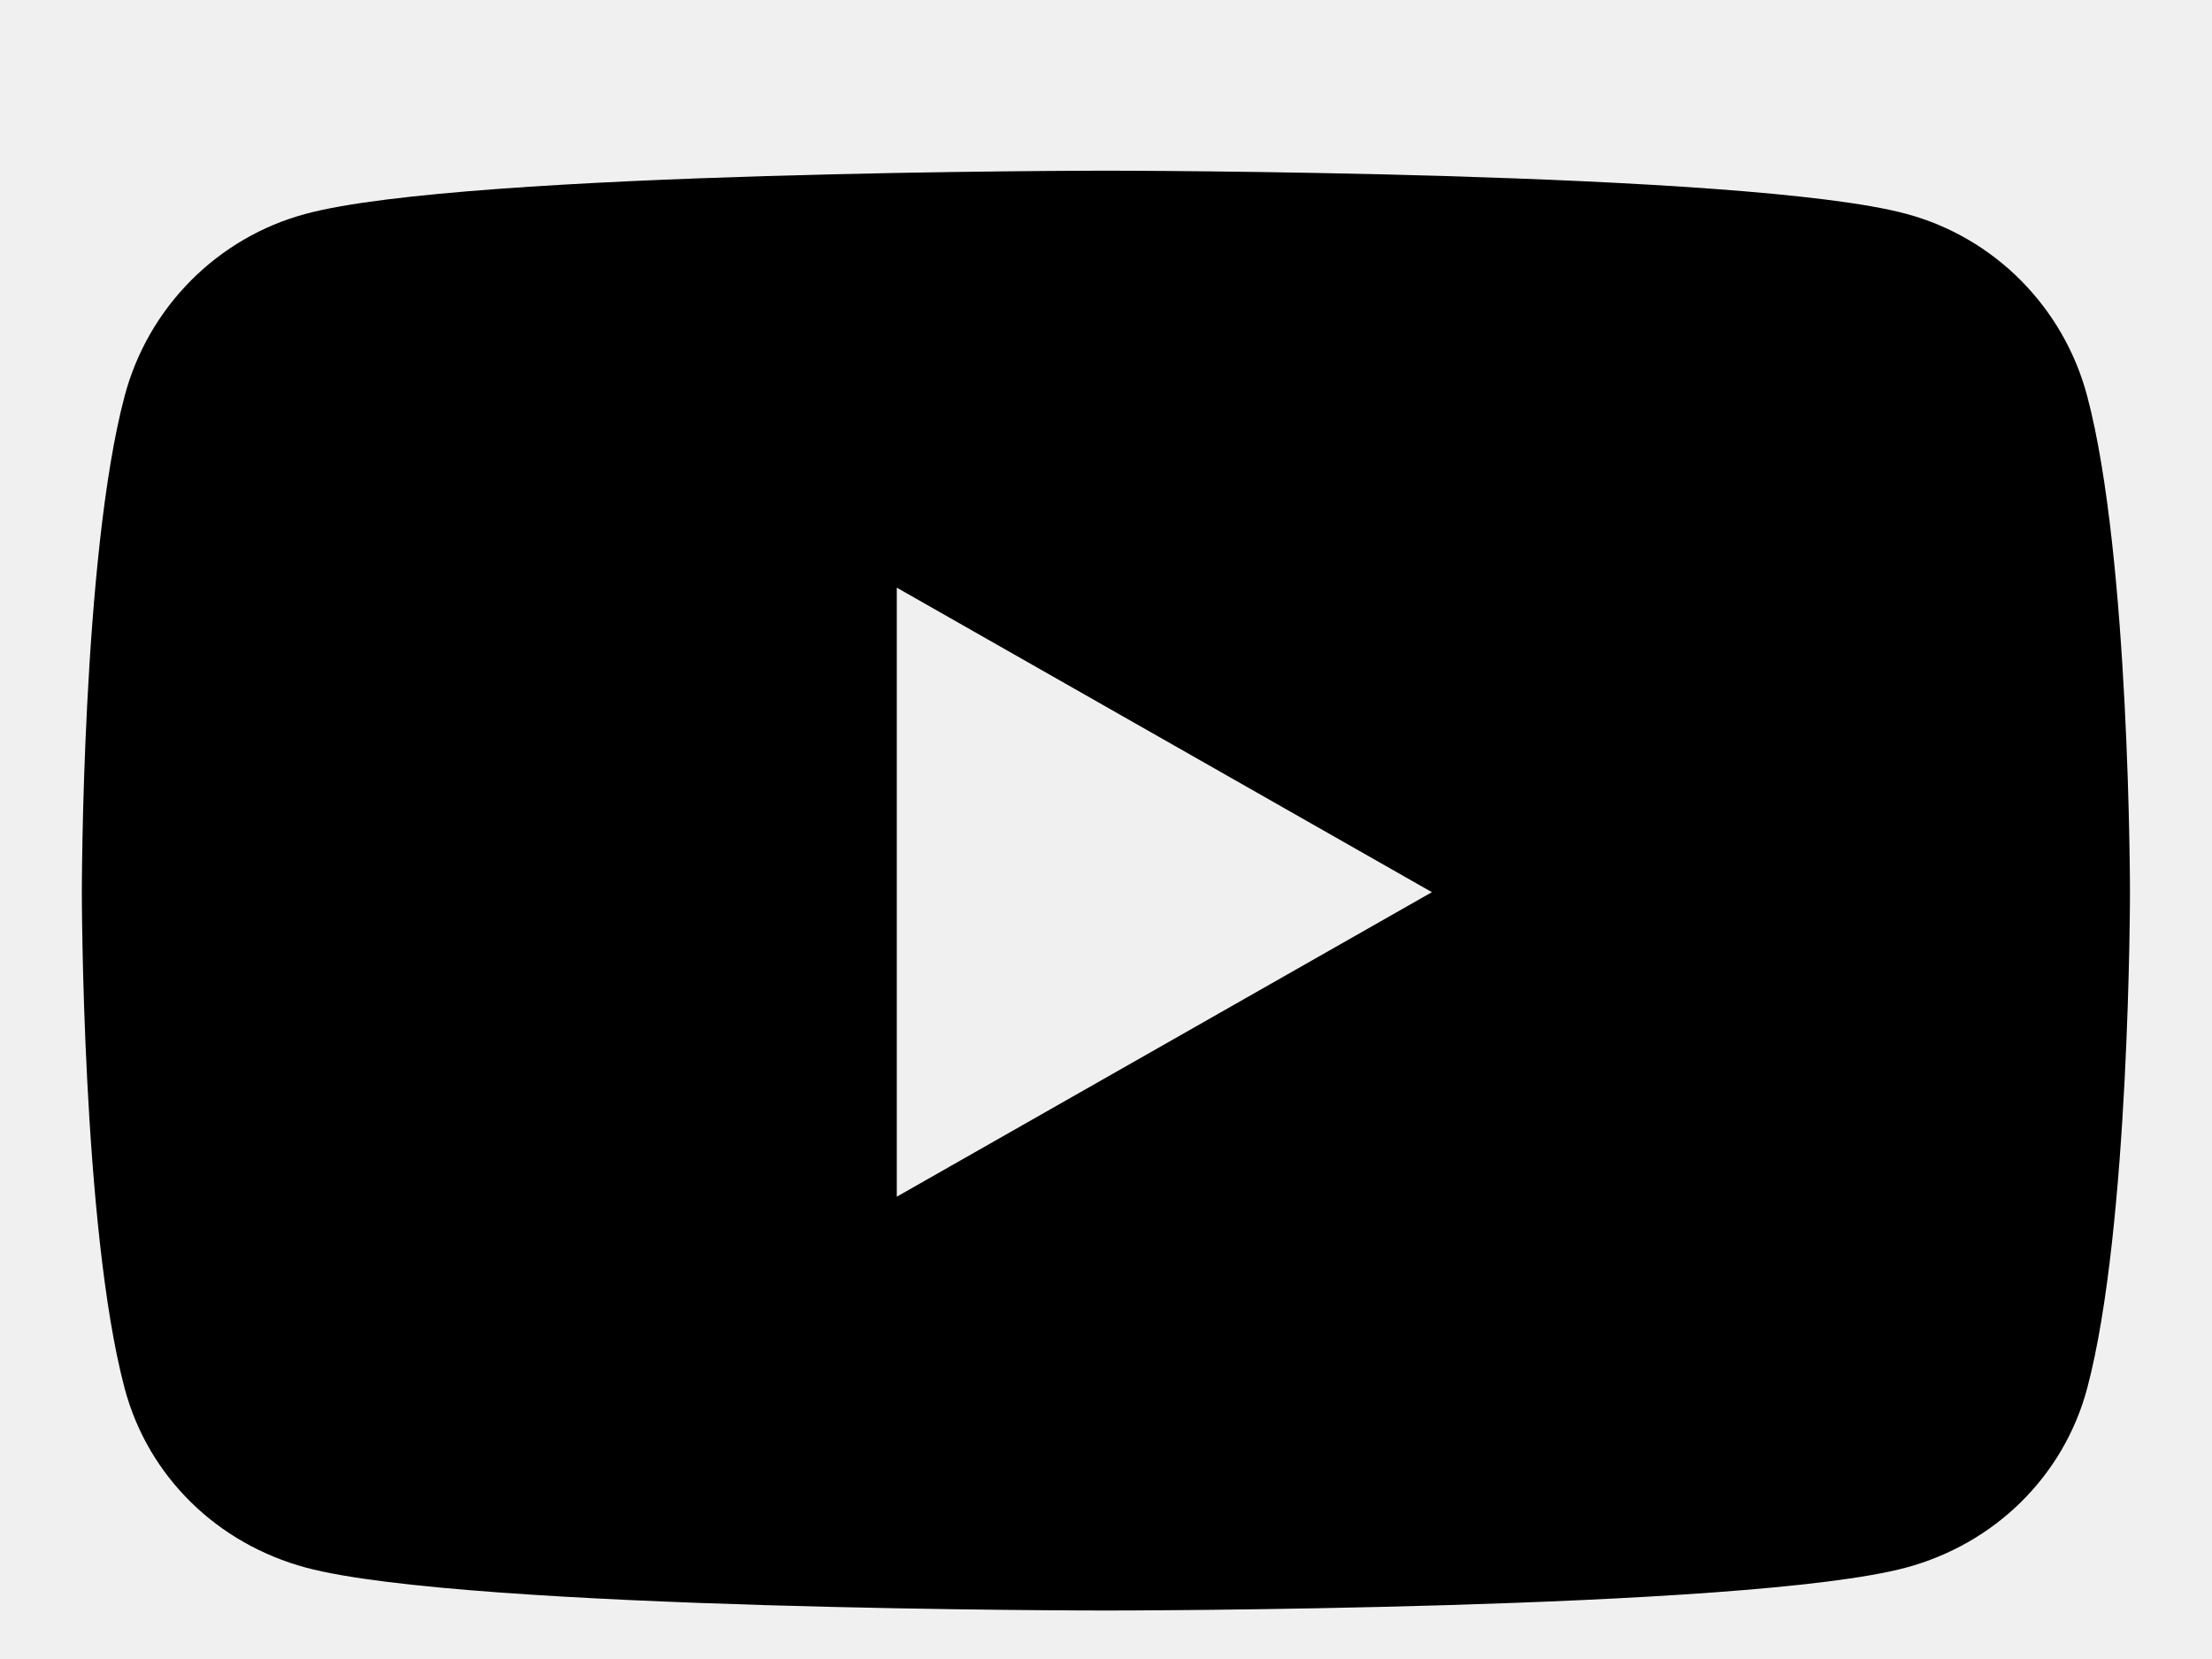
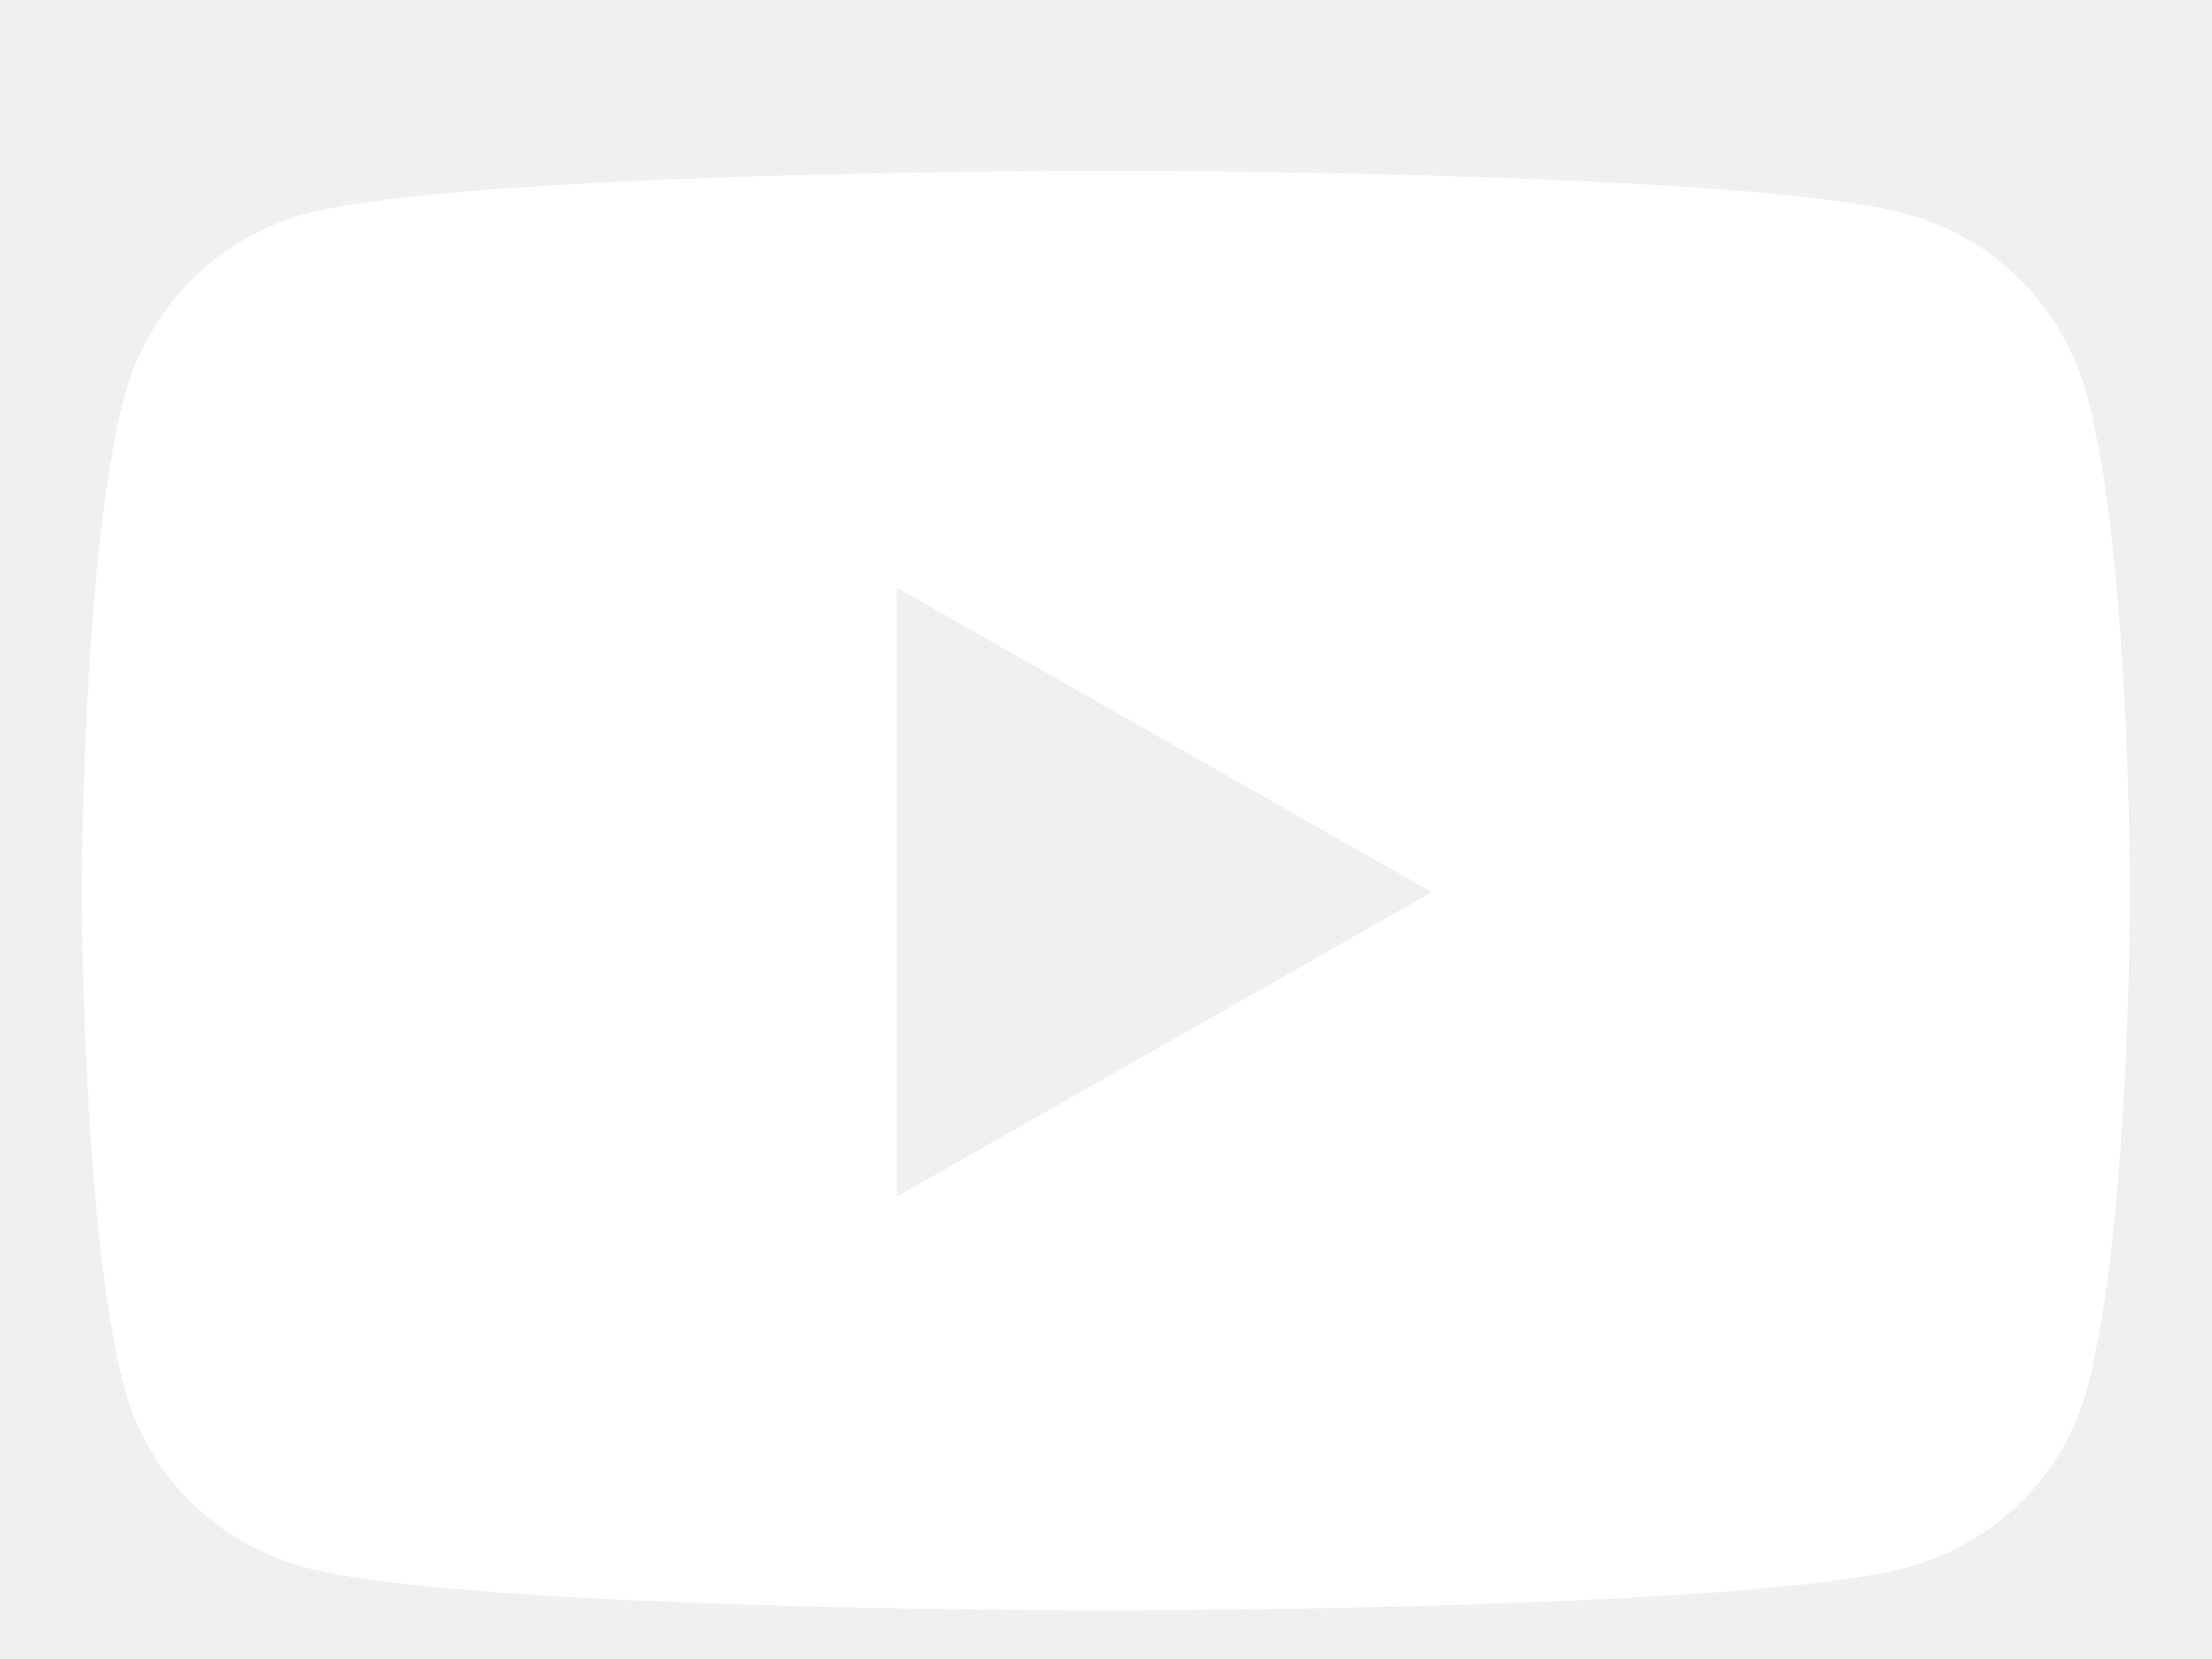
<svg xmlns="http://www.w3.org/2000/svg" width="12" height="9" viewBox="0 0 12 9" fill="none">
-   <path d="M11.323 2.149C11.195 1.666 10.819 1.288 10.341 1.16C9.474 0.926 6 0.926 6 0.926C6 0.926 2.525 0.926 1.659 1.16C1.181 1.288 0.804 1.666 0.676 2.149C0.444 3.021 0.444 4.84 0.444 4.84C0.444 4.84 0.444 6.658 0.676 7.531C0.804 8.013 1.181 8.375 1.659 8.504C2.525 8.737 6 8.737 6 8.737C6 8.737 9.474 8.737 10.341 8.504C10.819 8.375 11.195 8.011 11.323 7.531C11.555 6.658 11.555 4.84 11.555 4.84C11.555 4.84 11.555 3.021 11.323 2.149ZM4.865 6.492V3.188L7.768 4.84L4.865 6.492Z" fill="black" />
+   <path d="M11.323 2.149C11.195 1.666 10.819 1.288 10.341 1.16C9.474 0.926 6 0.926 6 0.926C6 0.926 2.525 0.926 1.659 1.16C1.181 1.288 0.804 1.666 0.676 2.149C0.444 3.021 0.444 4.84 0.444 4.84C0.444 4.84 0.444 6.658 0.676 7.531C0.804 8.013 1.181 8.375 1.659 8.504C2.525 8.737 6 8.737 6 8.737C6 8.737 9.474 8.737 10.341 8.504C10.819 8.375 11.195 8.011 11.323 7.531C11.555 6.658 11.555 4.84 11.555 4.84C11.555 4.84 11.555 3.021 11.323 2.149ZM4.865 6.492V3.188L7.768 4.84L4.865 6.492Z" fill="white" />
</svg>
